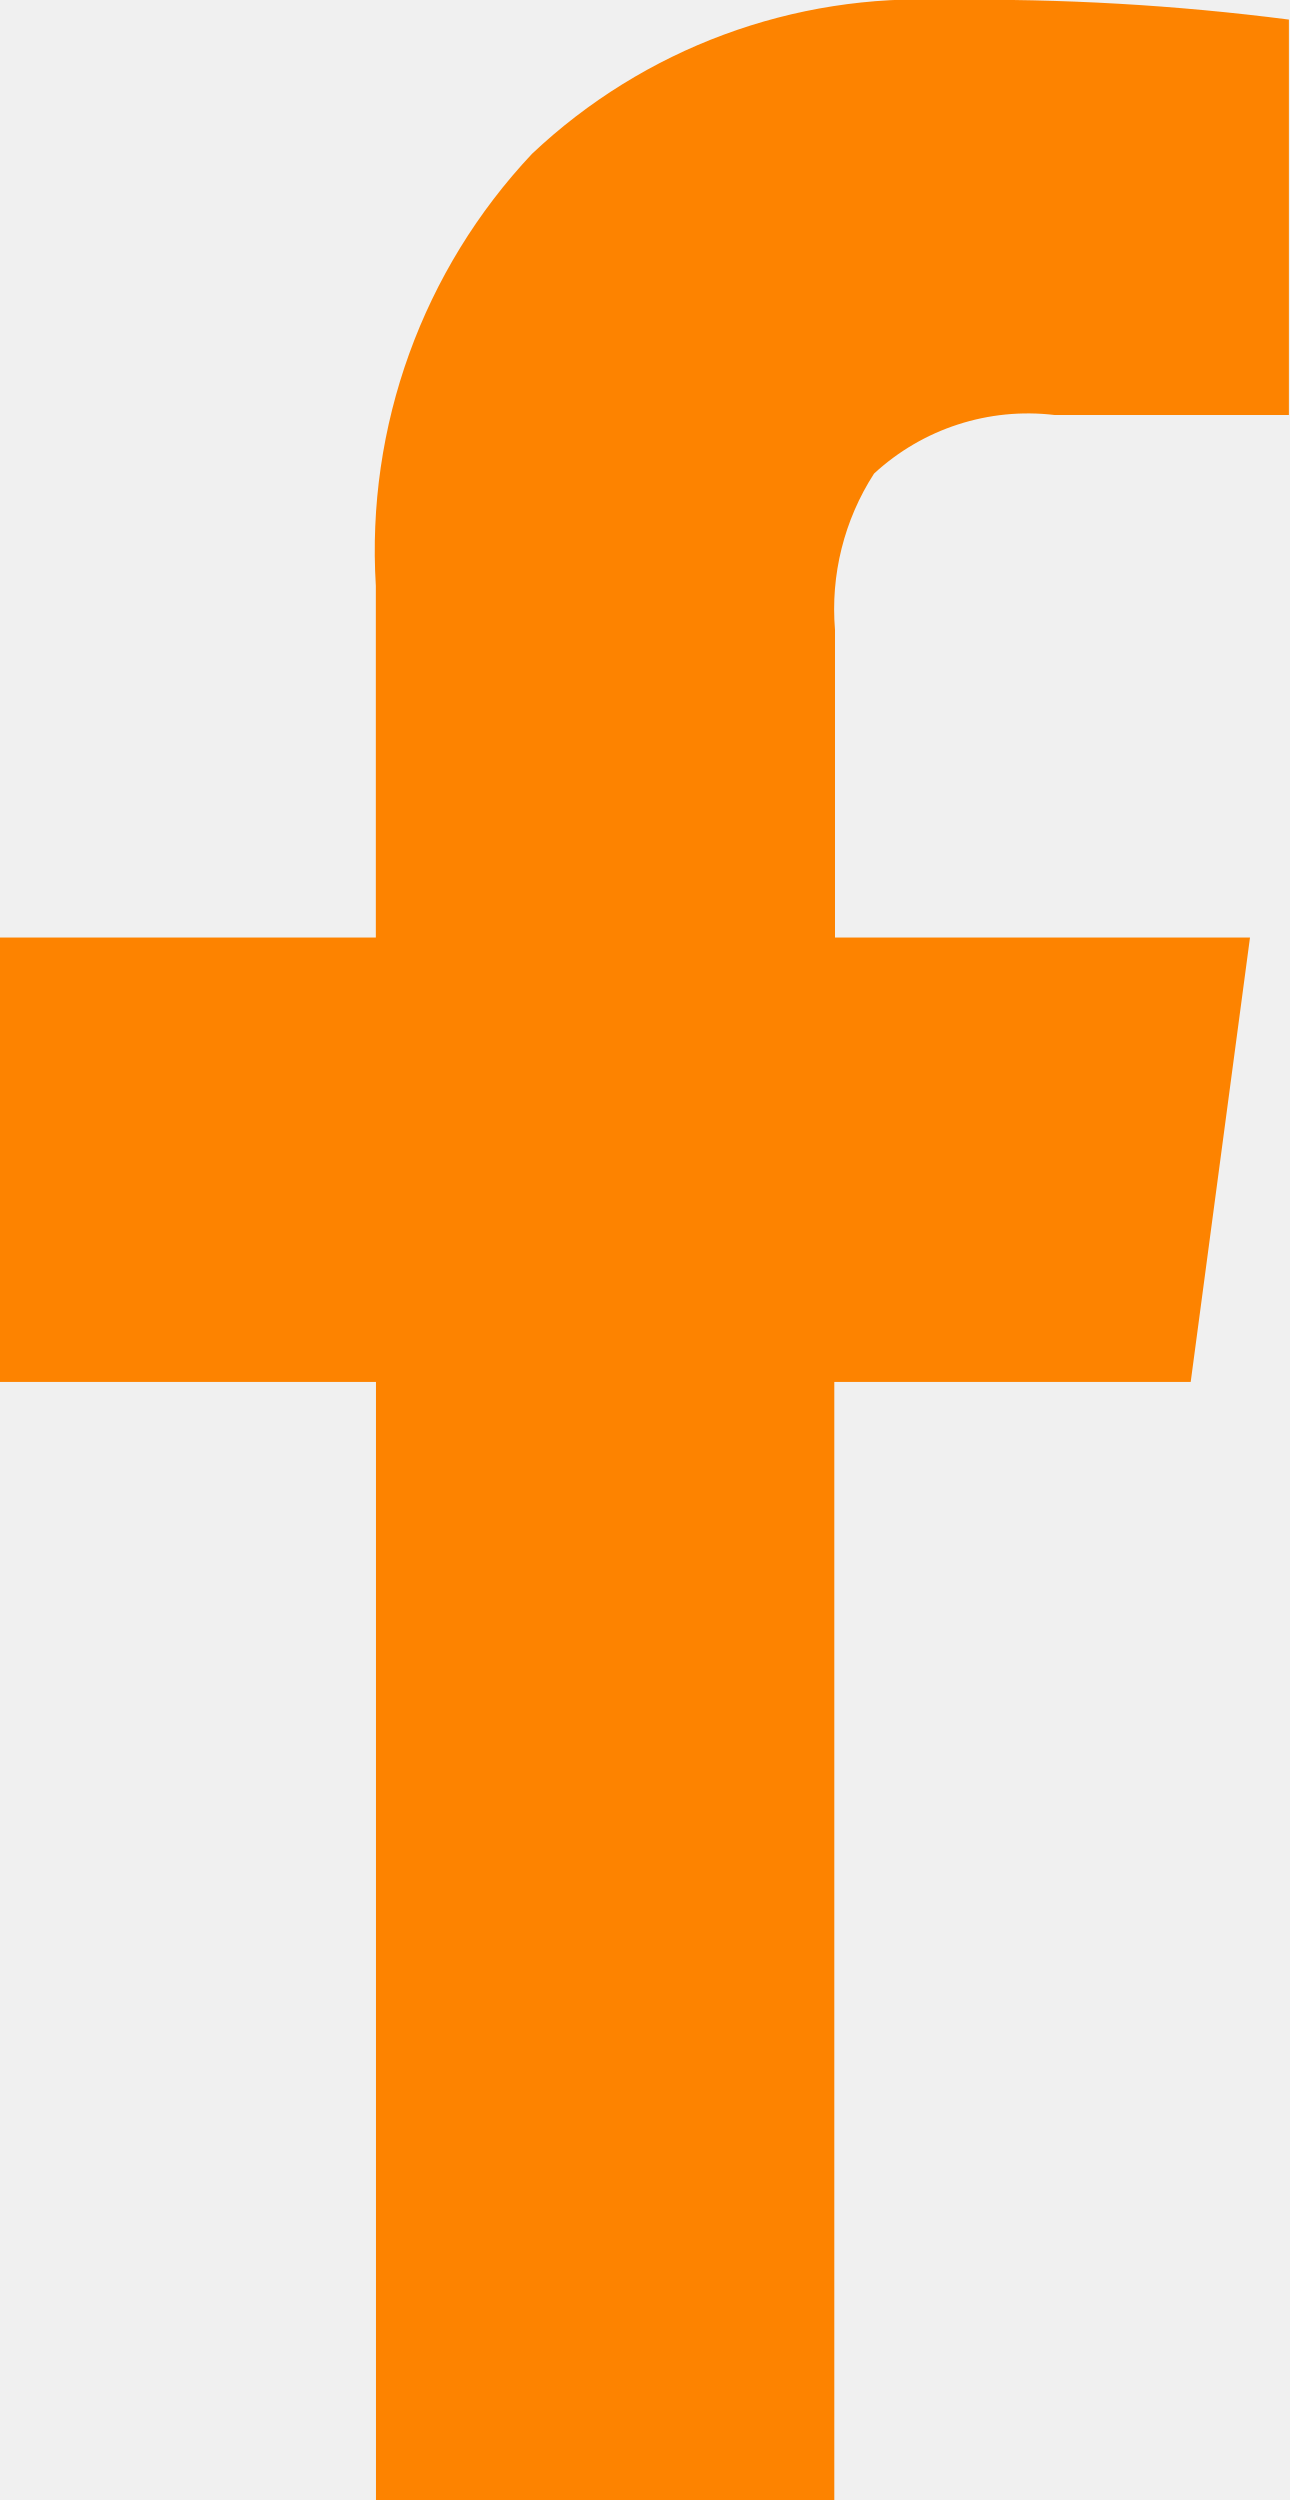
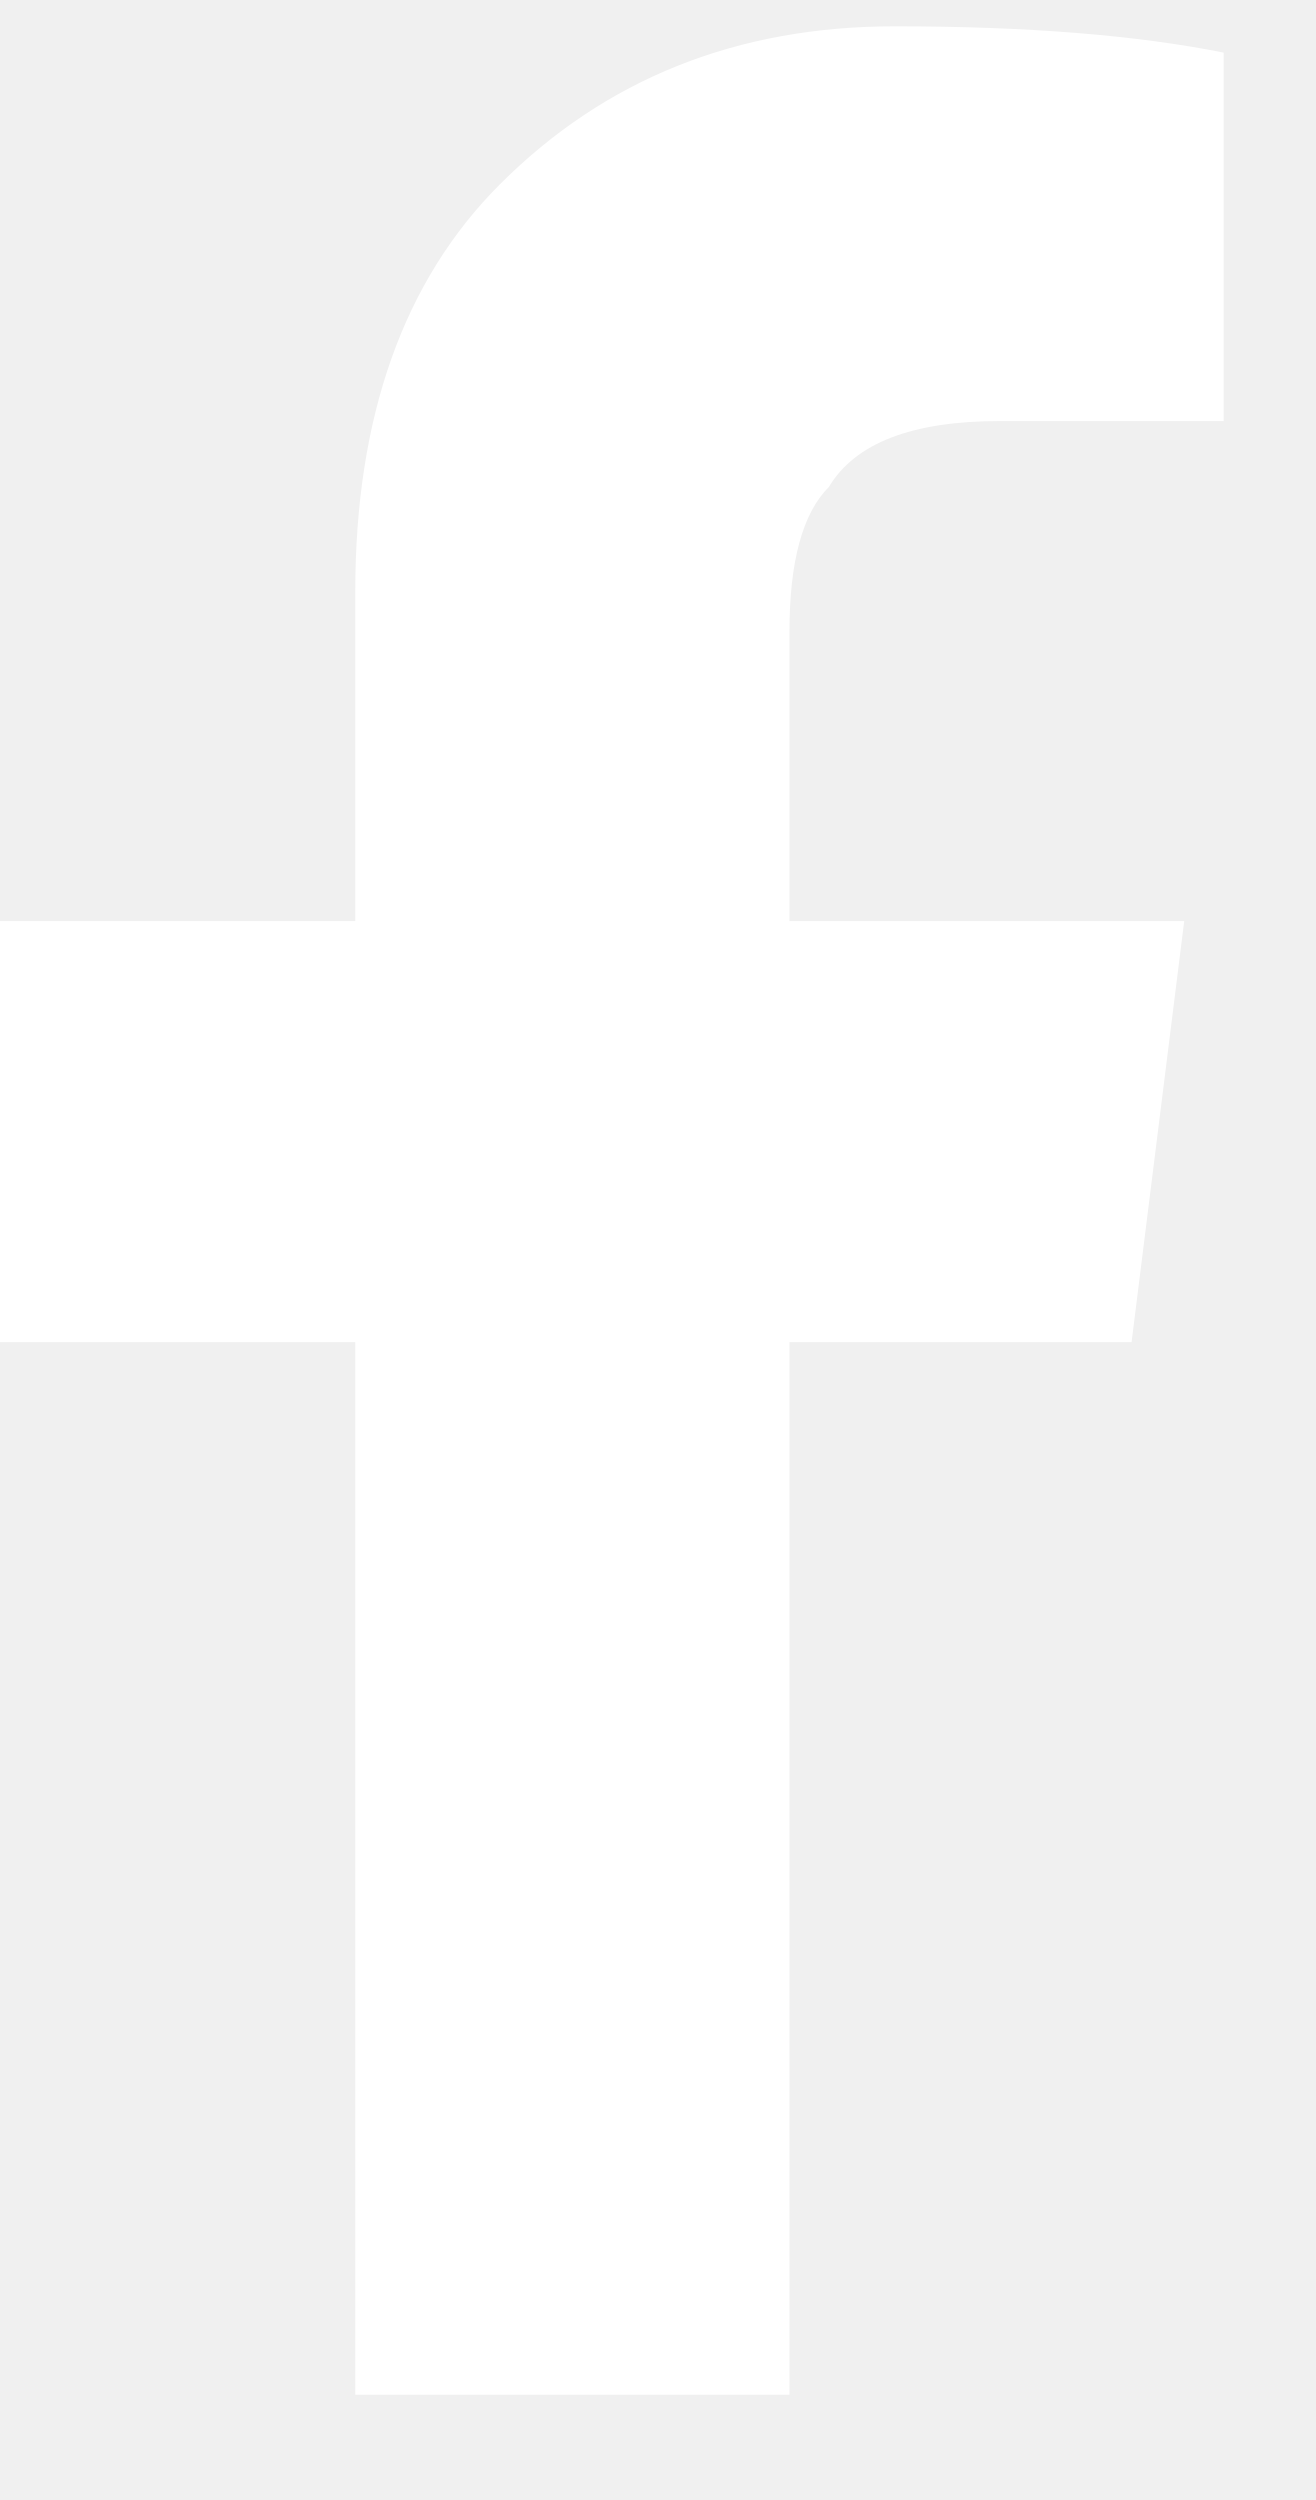
- <svg xmlns="http://www.w3.org/2000/svg" width="9.281" height="18" viewBox="0 0 9.281 18">
-   <defs>
-     <style>
-       .cls-1 {
-         fill: #fd8300;
-         fill-rule: evenodd;
-       }
-     </style>
-   </defs>
-   <path id="fb" class="cls-1" d="M986.707,36.25h3.3V28.2h2.566L993,25h-2.988V22.785a1.8,1.8,0,0,1,.281-1.125,1.632,1.632,0,0,1,1.3-.422h1.687V18.391a17.407,17.407,0,0,0-2.461-.141,4.074,4.074,0,0,0-2.988,1.107,4.168,4.168,0,0,0-1.125,3.111V25H984v3.2h2.707V36.25Z" transform="translate(-984 -18.25)" />
+ <svg xmlns="http://www.w3.org/2000/svg" version="1.2" viewBox="0 0 10 19" width="10" height="19">
+   <style>.a{fill:#fff}</style>
+   <path class="a" d="m2.7 10.2h-2.7v-3.2h2.7v-2.5q0-2 1.1-3.1 1.2-1.2 3-1.2 1.5 0 2.5 0.2v2.8h-1.7q-1 0-1.3 0.5-0.3 0.3-0.3 1.1v2.2h3l-0.4 3.2h-2.6v8h-3.3z" />
</svg>
